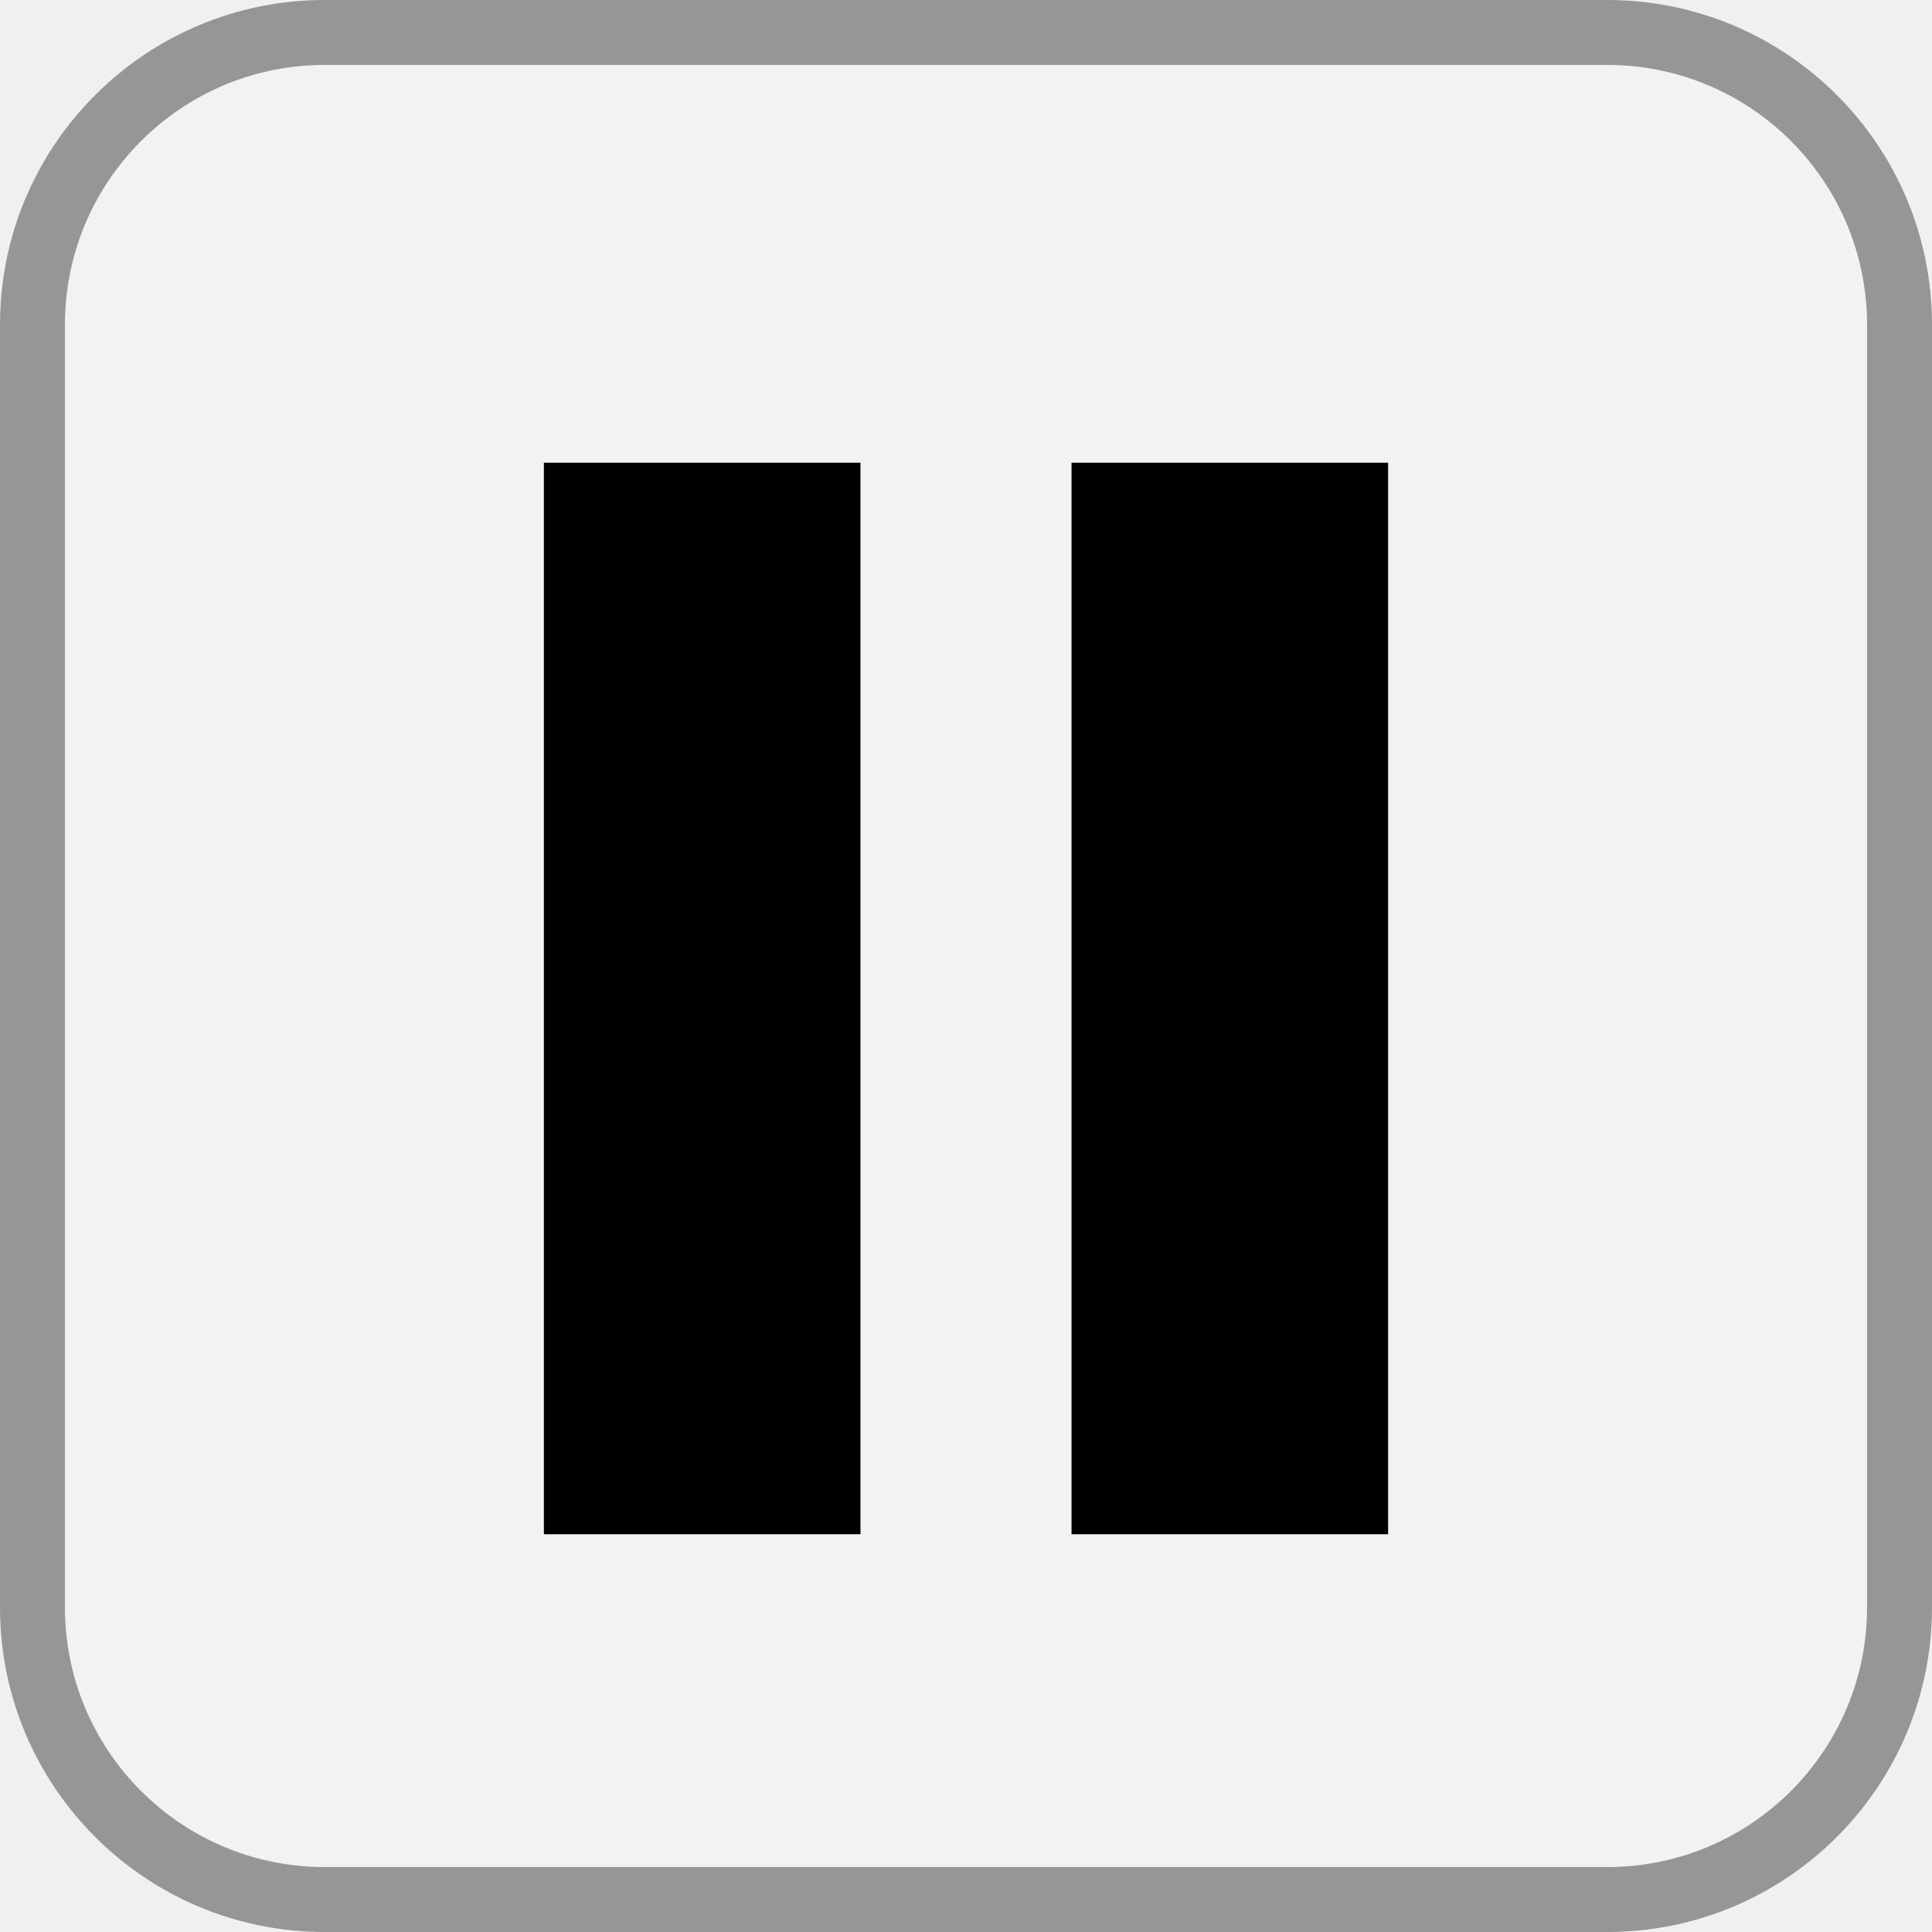
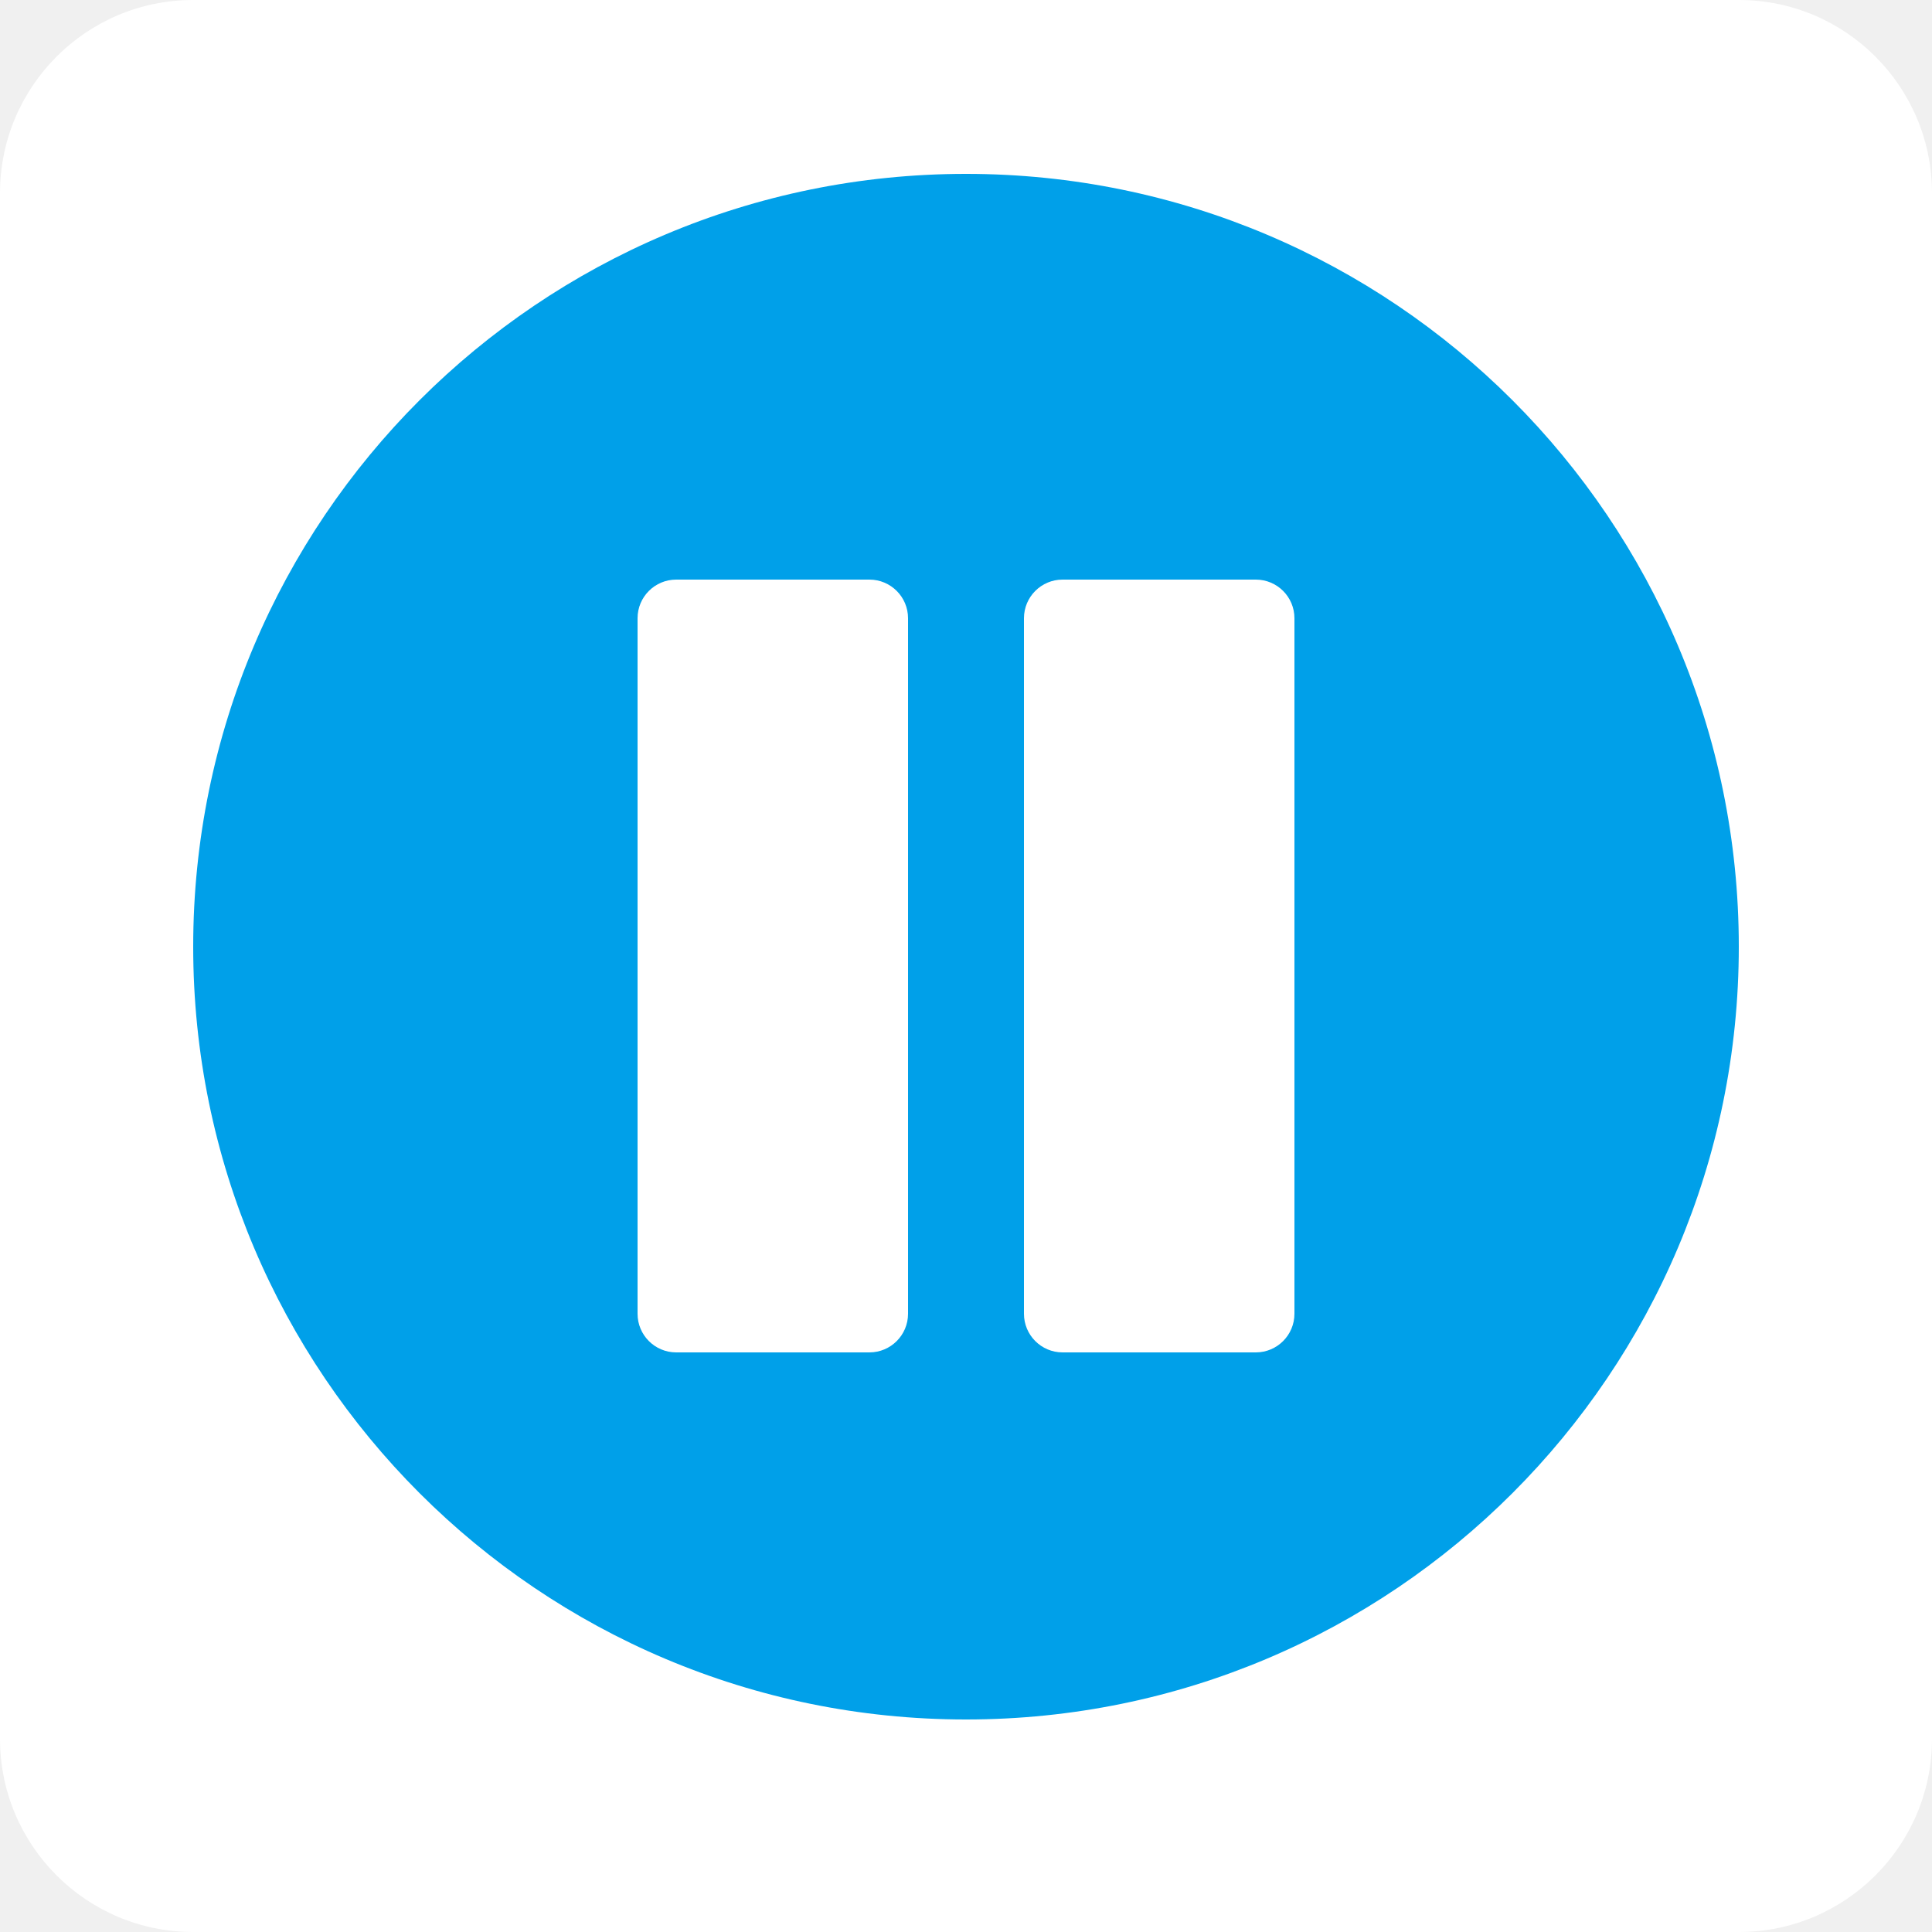
- <svg xmlns="http://www.w3.org/2000/svg" viewBox="0 0 59.5 59.5">
-   <defs>
-     <style>.cls-1{fill:#f2f2f2;}.cls-2{fill:#969696;}</style>
-   </defs>
-   <g id="レイヤー_2" data-name="レイヤー 2">
-     <g id="レイヤー_1-2" data-name="レイヤー 1">
-       <rect class="cls-1" width="59.5" height="59.5" rx="10" />
-       <path class="cls-2" d="M49.5,2a8,8,0,0,1,8,8V49.5a8,8,0,0,1-8,8H10a8,8,0,0,1-8-8V10a8,8,0,0,1,8-8H49.5m0-2H10A10,10,0,0,0,0,10V49.5a10,10,0,0,0,10,10H49.5a10,10,0,0,0,10-10V10a10,10,0,0,0-10-10Z" />
-       <rect x="16.75" y="14.25" width="9.75" height="33" />
-       <rect x="33" y="14.25" width="9.75" height="33" />
-     </g>
+ <svg xmlns="http://www.w3.org/2000/svg" id="_レイヤー_2" width="50" height="50" viewBox="0 0 50 50">
+   <g id="_その他">
+     <rect x="0" width="50" height="50" rx="5" ry="5" transform="translate(50 50) rotate(180)" style="fill:#fff; stroke-width:0px;" />
+     <circle cx="25" cy="24.5" r="20" style="fill:#00a0e9; stroke-width:0px;" />
+     <rect x="16.5" y="15" width="7" height="20" rx="1" ry="1" style="fill:#fff; stroke-width:0px;" />
+     <rect x="26.5" y="15" width="7" height="20" rx="1" ry="1" style="fill:#fff; stroke-width:0px;" />
  </g>
</svg>
